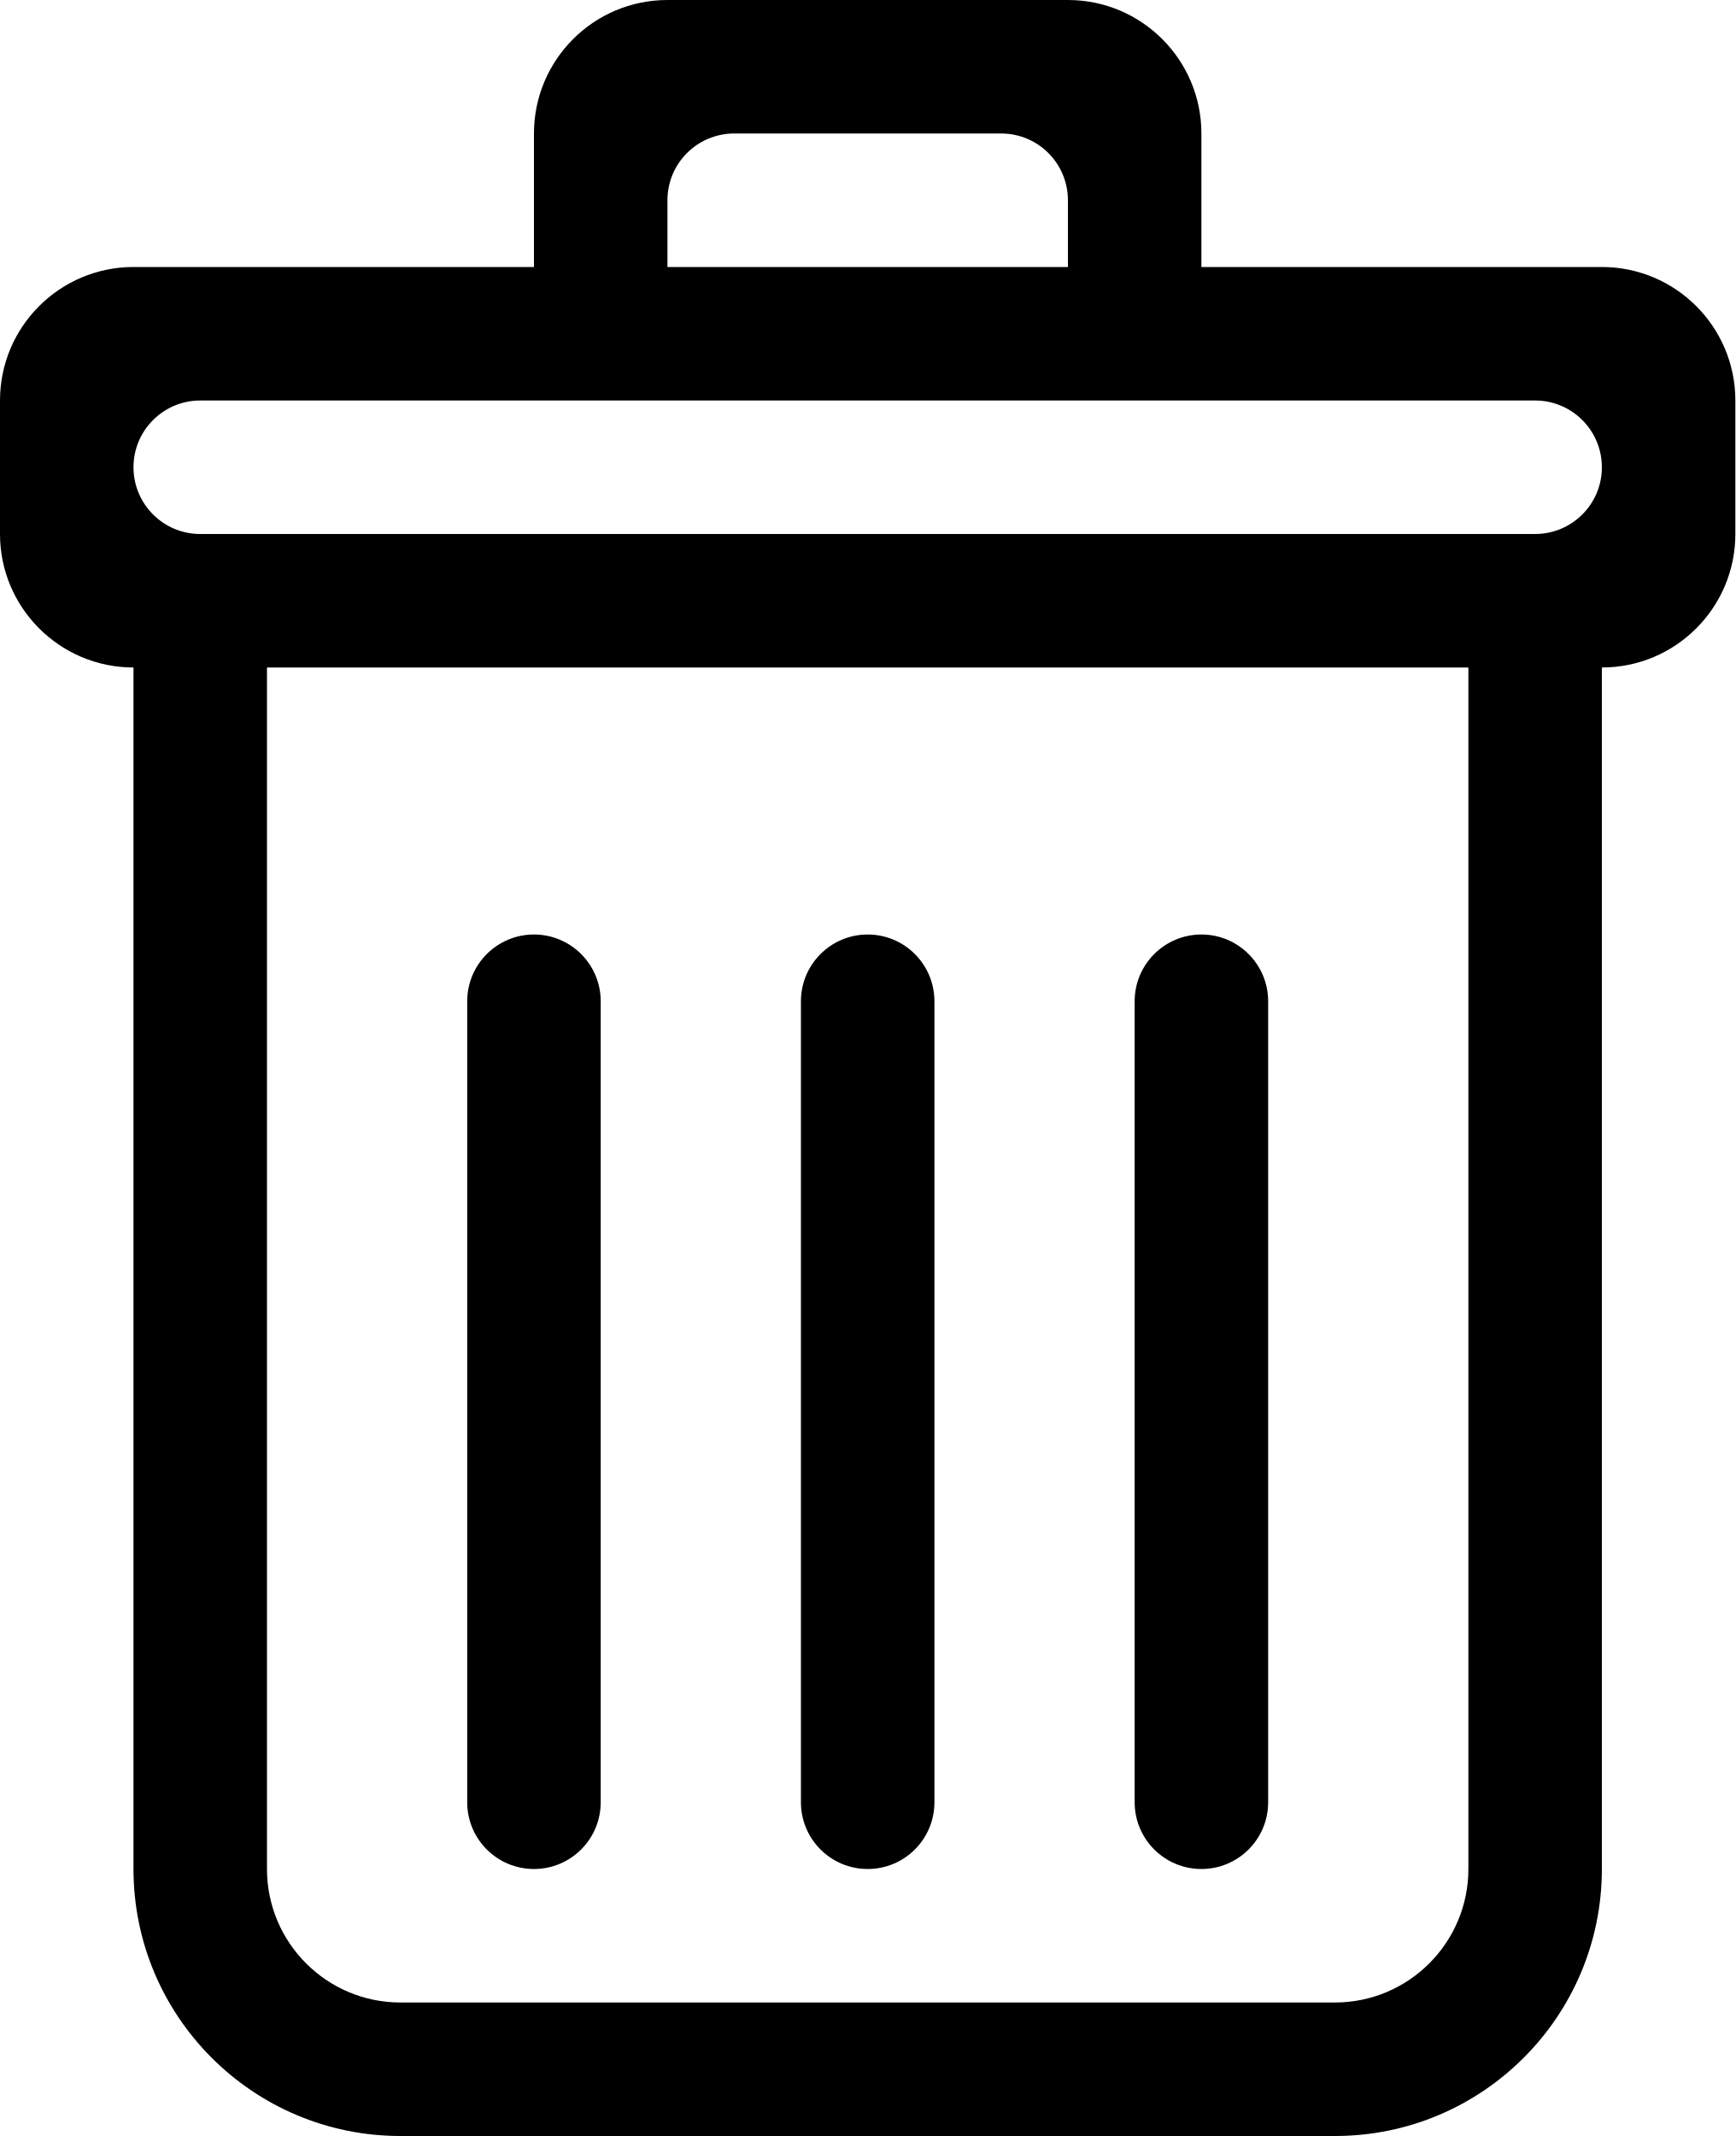
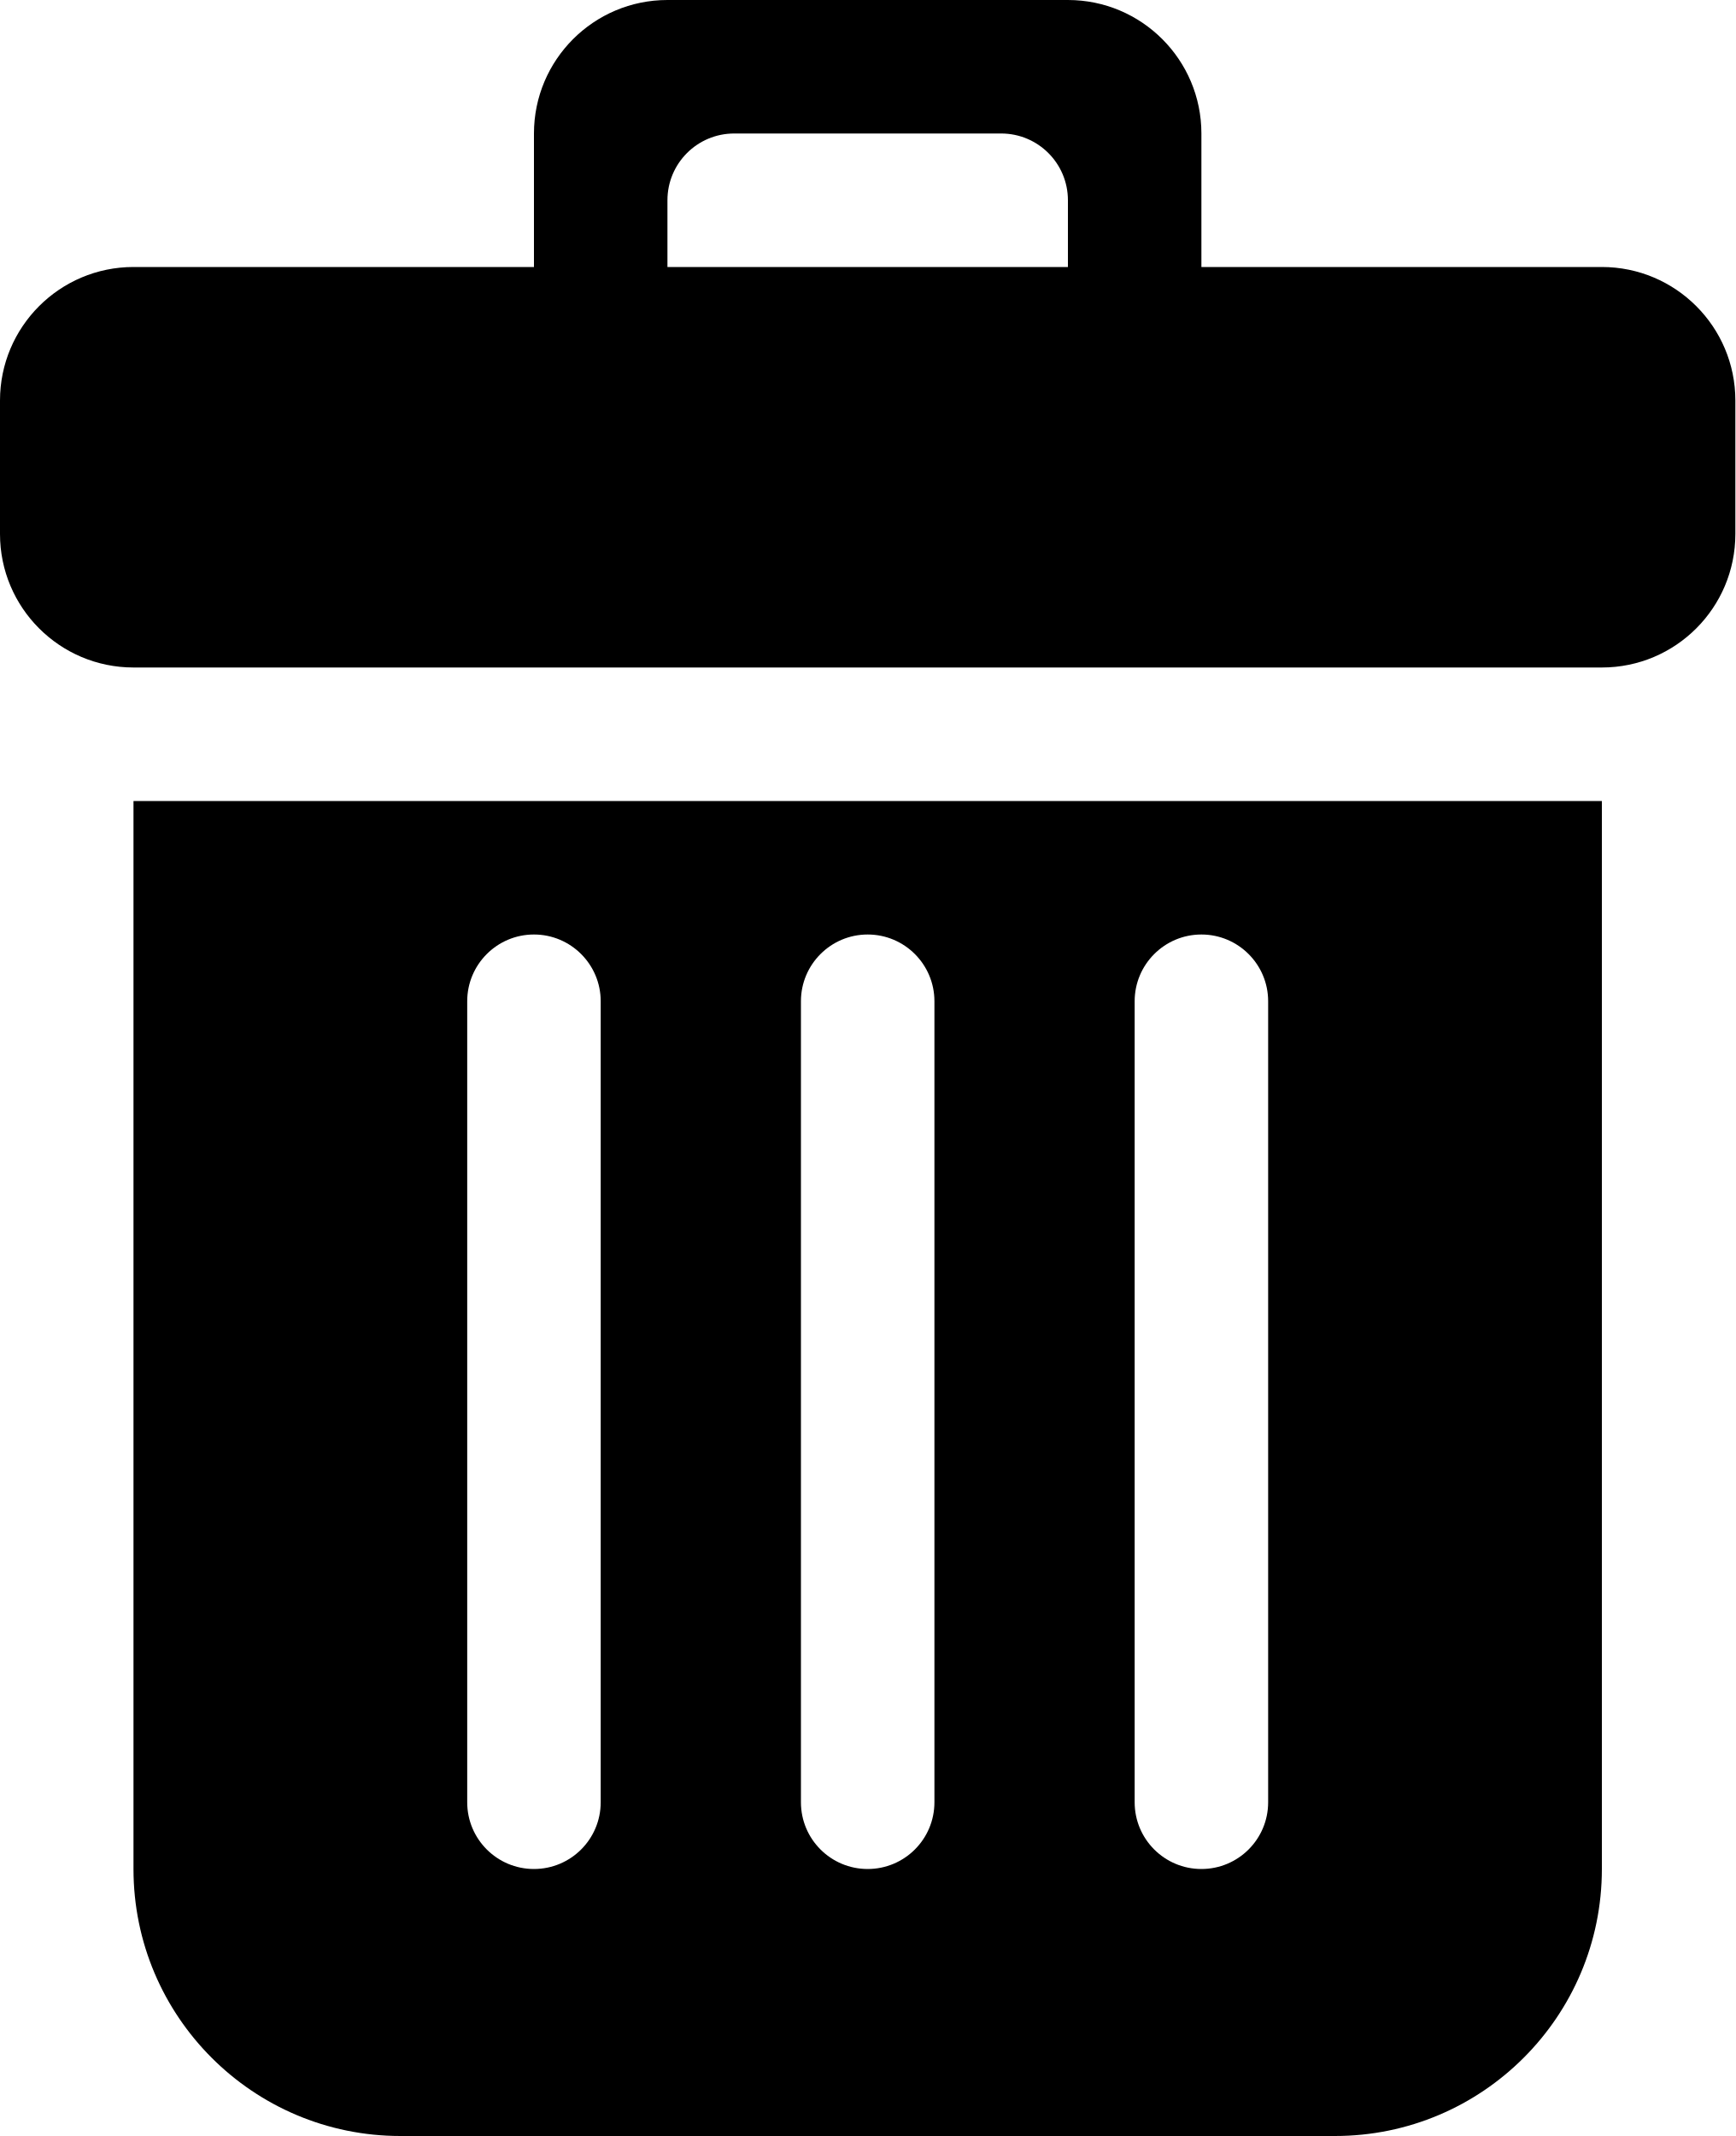
<svg xmlns="http://www.w3.org/2000/svg" width="26px" height="32px" viewBox="0 0 26 32" version="1.1">
  <defs />
  <g id="Page-1" stroke="none" stroke-width="1" fill="none" fill-rule="evenodd">
-     <g id="Icon-Set" transform="translate(-259, -203)" fill="#000000">
-       <path d="M282,211 L262,211 C261.448,211 261,210.553 261,210 C261,209.448 261.448,209 262,209 L282,209 C282.552,209 283,209.448 283,210 C283,210.553 282.552,211 282,211 L282,211 Z M281,231 C281,232.104 280.104,233 279,233 L265,233 C263.896,233 263,232.104 263,231 L263,213 L281,213 L281,231 L281,231 Z M269,206 C269,205.447 269.448,205 270,205 L274,205 C274.552,205 275,205.447 275,206 L275,207 L269,207 L269,206 L269,206 Z M283,207 L277,207 L277,205 C277,203.896 276.104,203 275,203 L269,203 C267.896,203 267,203.896 267,205 L267,207 L261,207 C259.896,207 259,207.896 259,209 L259,211 C259,212.104 259.896,213 261,213 L261,231 C261,233.209 262.791,235 265,235 L279,235 C281.209,235 283,233.209 283,231 L283,213 C284.104,213 285,212.104 285,211 L285,209 C285,207.896 284.104,207 283,207 L283,207 Z M272,231 C272.552,231 273,230.553 273,230 L273,218 C273,217.448 272.552,217 272,217 C271.448,217 271,217.448 271,218 L271,230 C271,230.553 271.448,231 272,231 L272,231 Z M267,231 C267.552,231 268,230.553 268,230 L268,218 C268,217.448 267.552,217 267,217 C266.448,217 266,217.448 266,218 L266,230 C266,230.553 266.448,231 267,231 L267,231 Z M277,231 C277.552,231 278,230.553 278,230 L278,218 C278,217.448 277.552,217 277,217 C276.448,217 276,217.448 276,218 L276,230 C276,230.553 276.448,231 277,231 L277,231 Z" id="trash" />
+     <g id="Icon-Set-Filled" transform="translate(-261, -205)" fill="#000000">
+       <path d="M268,220 C268,219.448 268.448,219 269,219 C269.552,219 270,219.448 270,220 L270,232 C270,232.553 269.552,233 269,233 C268.448,233 268,232.553 268,232 L268,220 L268,220 Z M273,220 C273,219.448 273.448,219 274,219 C274.552,219 275,219.448 275,220 L275,232 C275,232.553 274.552,233 274,233 C273.448,233 273,232.553 273,232 L273,220 L273,220 Z M278,220 C278,219.448 278.448,219 279,219 C279.552,219 280,219.448 280,220 L280,232 C280,232.553 279.552,233 279,233 C278.448,233 278,232.553 278,232 L278,220 L278,220 Z M263,233 C263,235.209 264.791,237 267,237 L281,237 C283.209,237 285,235.209 285,233 L285,217 L263,217 L263,233 L263,233 Z M277,209 L271,209 L271,208 C271,207.447 271.448,207 272,207 L276,207 C276.552,207 277,207.447 277,208 L277,209 L277,209 Z M285,209 L279,209 L279,207 C279,205.896 278.104,205 277,205 L271,205 C269.896,205 269,205.896 269,207 L269,209 L263,209 C261.896,209 261,209.896 261,211 L261,213 C261,214.104 261.895,214.999 262.999,215 L285.002,215 C286.105,214.999 287,214.104 287,213 L287,211 C287,209.896 286.104,209 285,209 L285,209 Z" id="trash" />
    </g>
  </g>
</svg>
